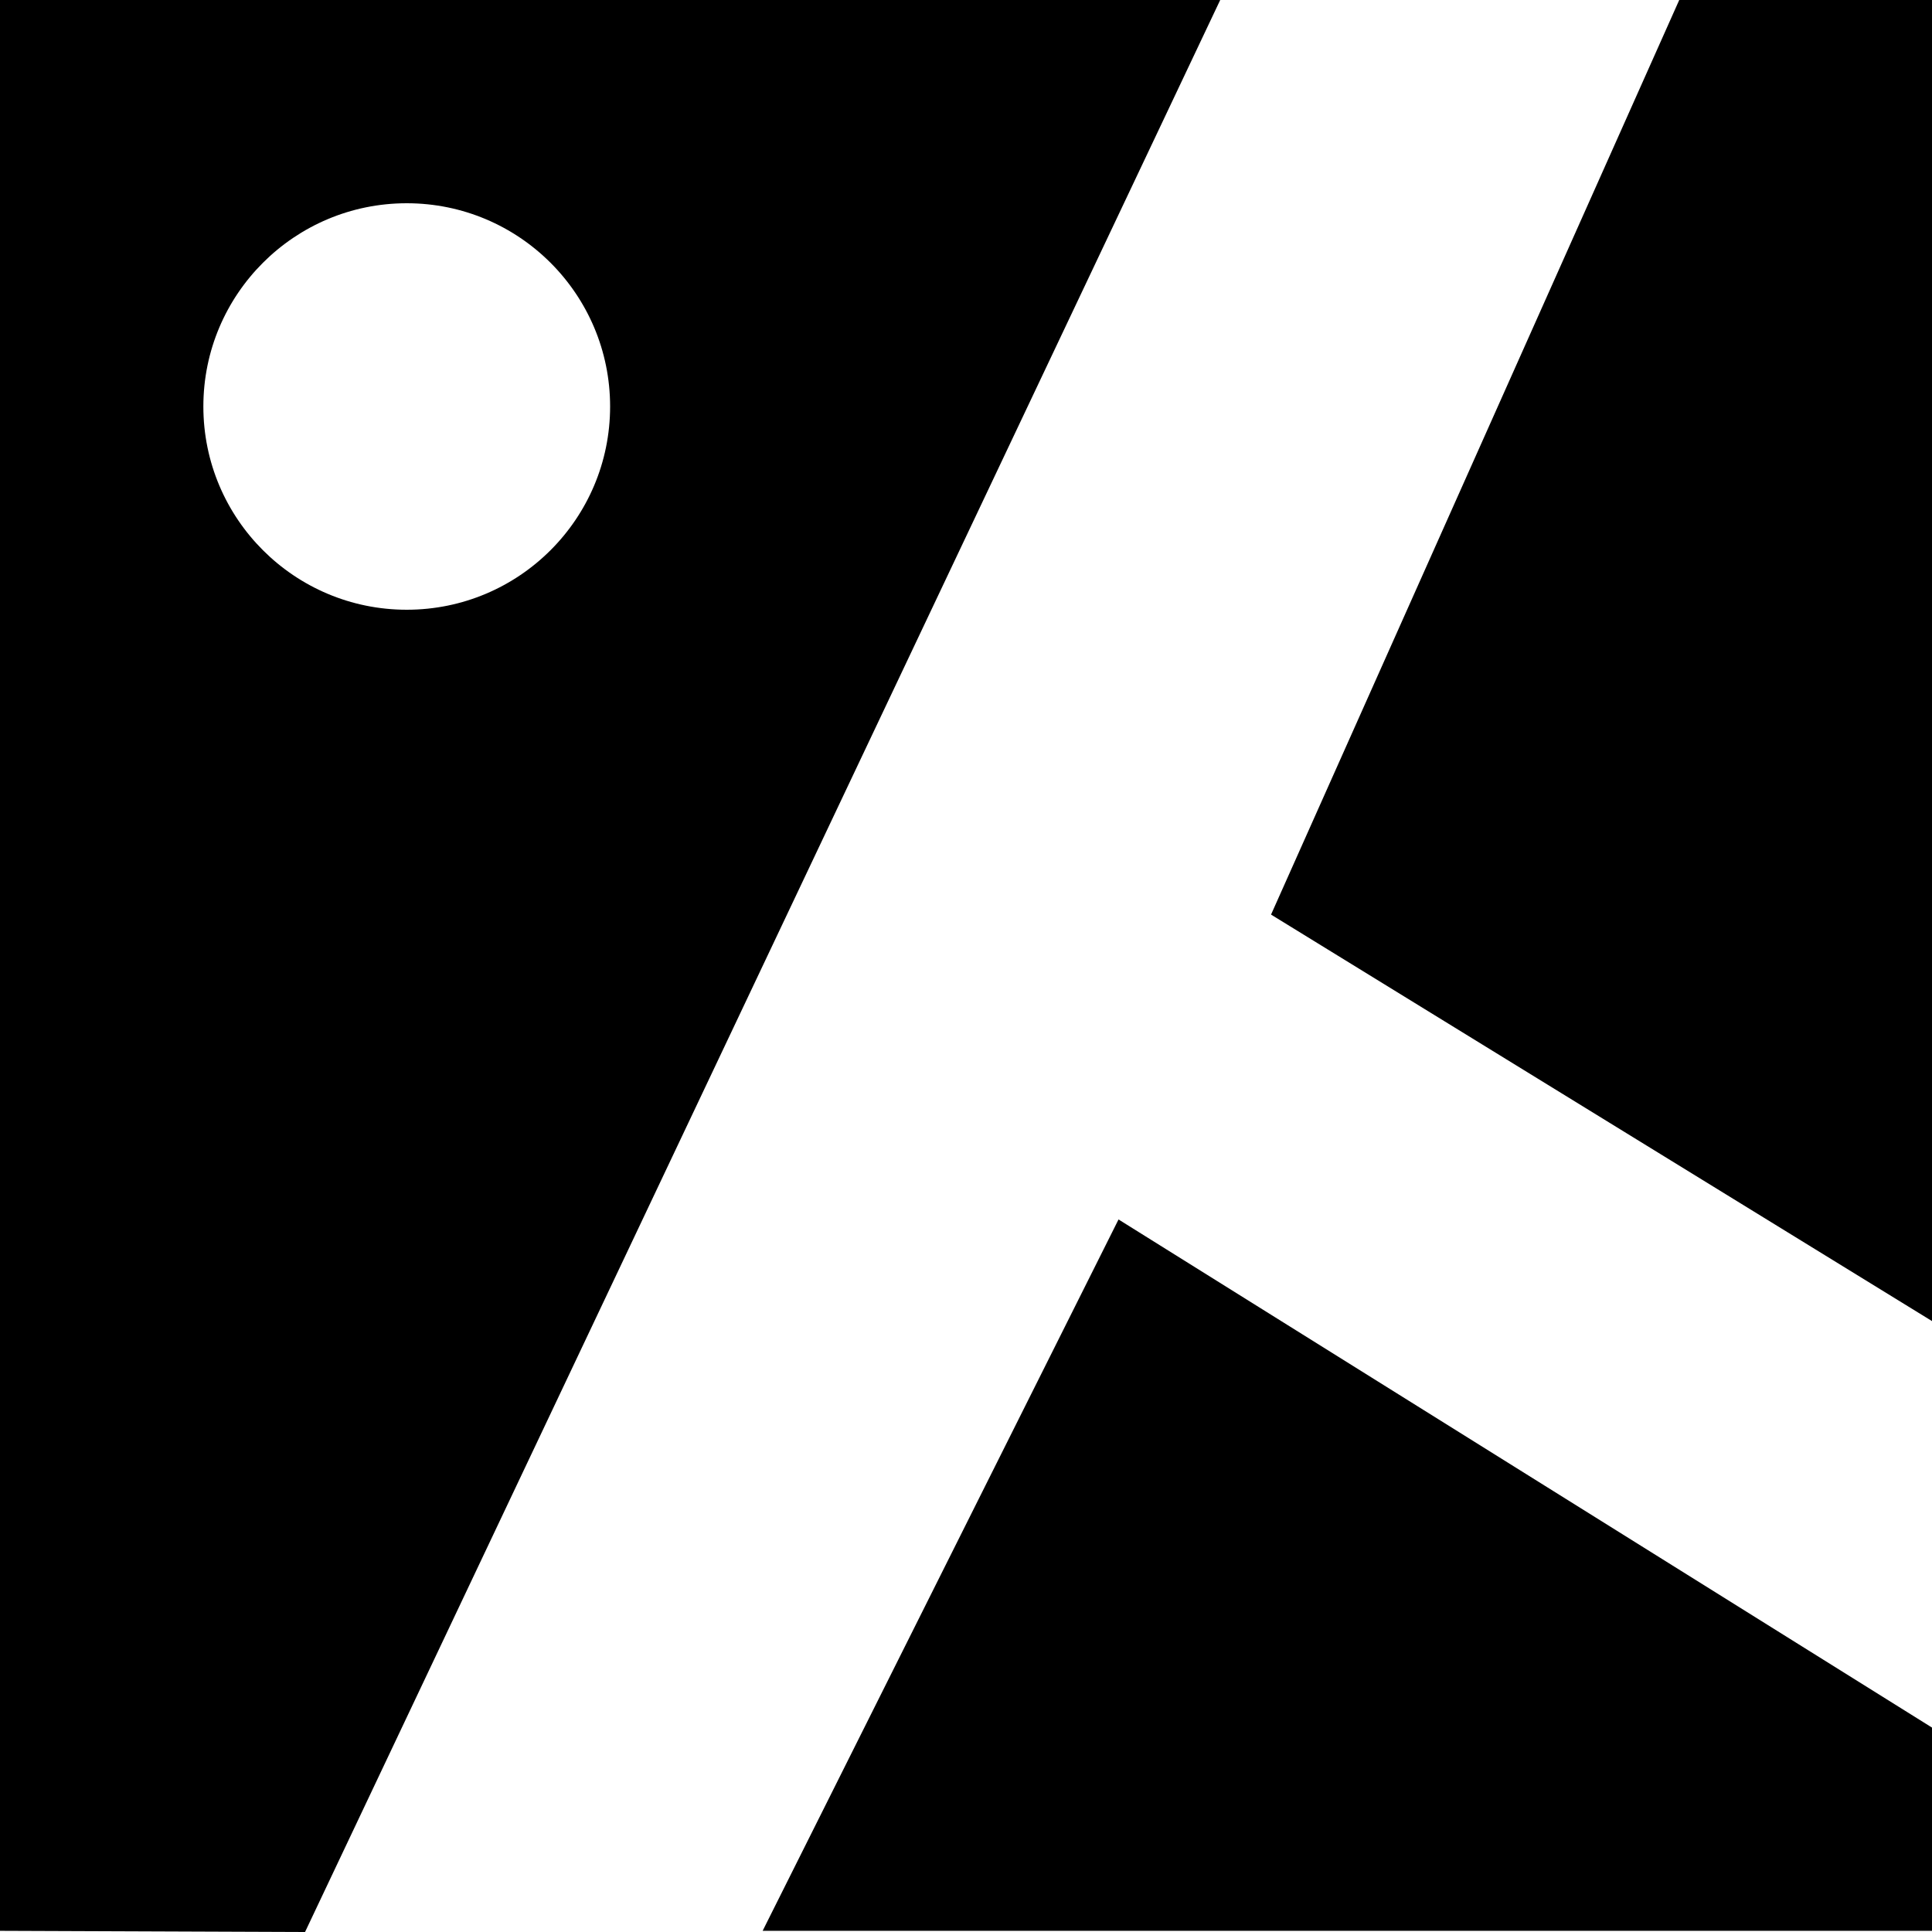
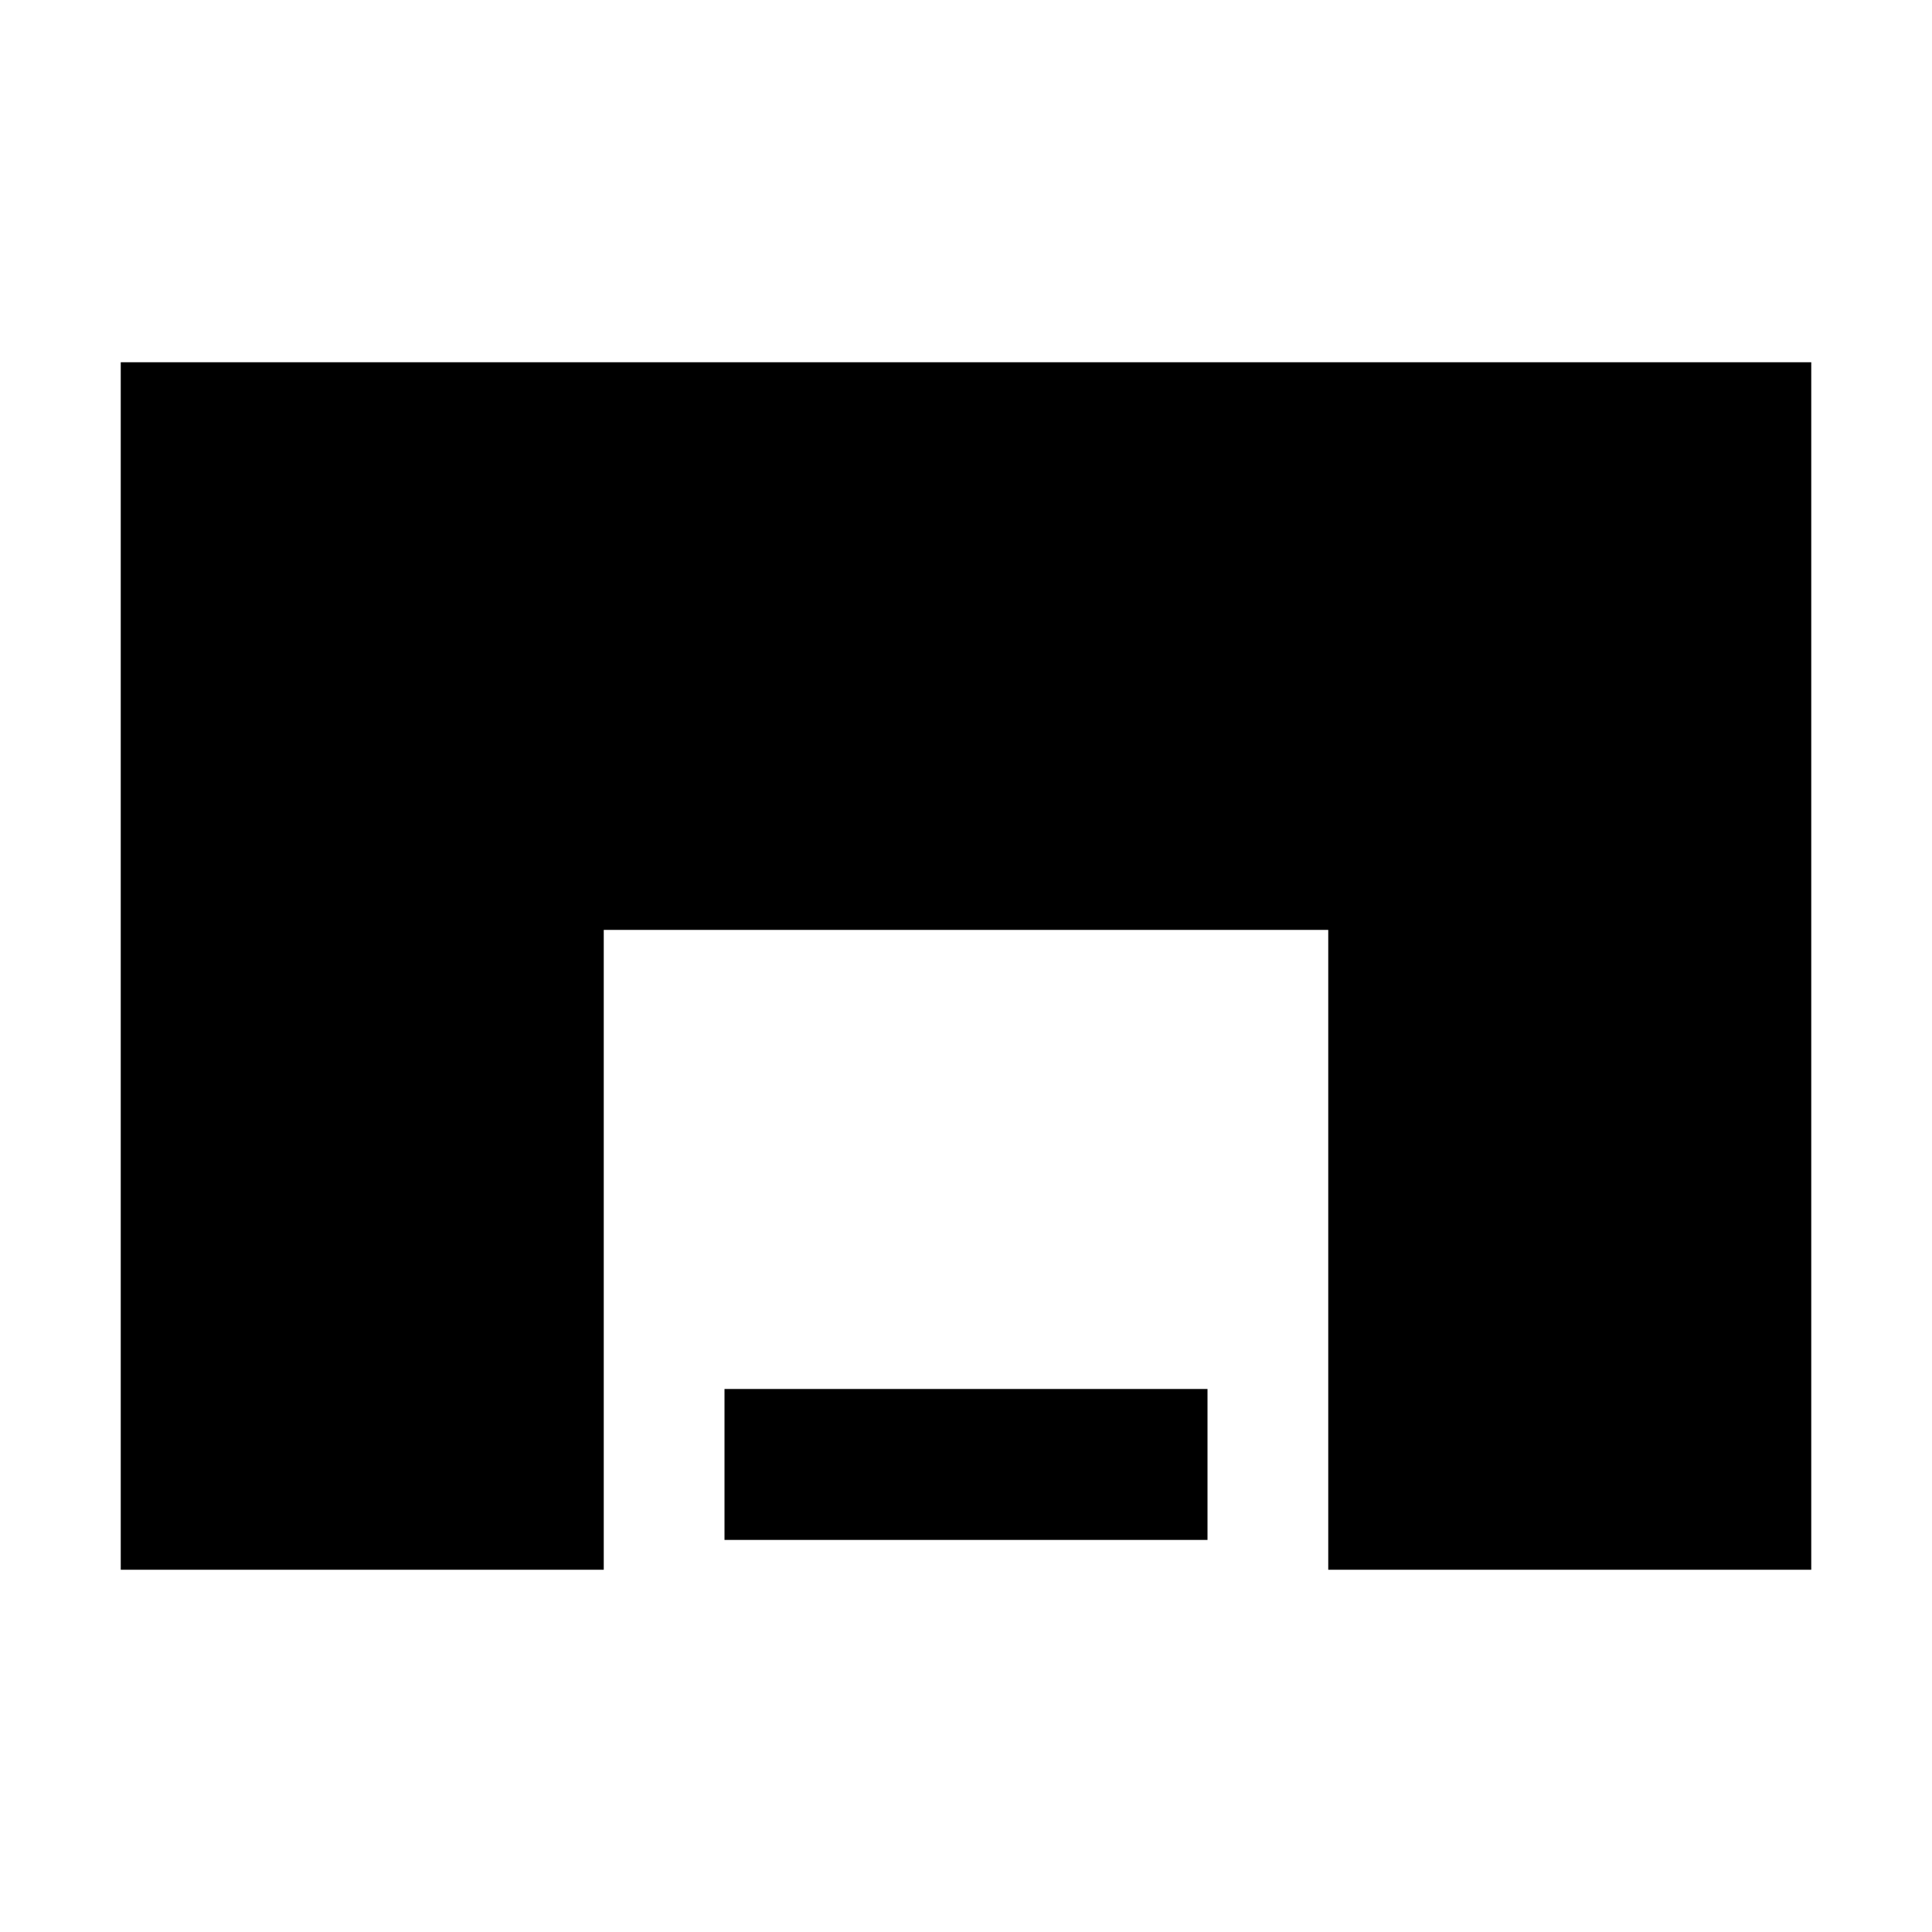
- <svg xmlns="http://www.w3.org/2000/svg" width="100px" height="100px" viewBox="0 0 100 100" version="1.1">
-   <defs />
-   <g id="Page-1" stroke="none" stroke-width="1" fill="none" fill-rule="evenodd">
-     <g id="map" fill="currentColor" fill-rule="nonzero">
-       <path d="M0,0 L0,99.939 L15.789,100 L63.158,0 L0,0 Z M21.053,31.56 C15.239,31.56 10.526,26.85 10.526,21.04 C10.526,15.23 15.239,10.52 21.053,10.52 C26.866,10.52 31.579,15.23 31.579,21.04 C31.579,26.85 26.866,31.56 21.053,31.56 Z M39.474,99.939 L57.895,63.119 L100,89.419 L100,99.939 L39.474,99.939 Z M86.917,0 L100,0 L100,68.379 L65.789,47.339 L86.917,0 Z" />
-     </g>
-   </g>
+ <svg xmlns="http://www.w3.org/2000/svg" width="16" height="16" viewBox="0 0 16 16" fill="none">
+   <path fill-rule="evenodd" clip-rule="evenodd" d="M1 3H15V13H11V7.701H5V13H1V3ZM10 11.503H6V12.753H10V11.503Z" fill="currentColor" />
</svg>
